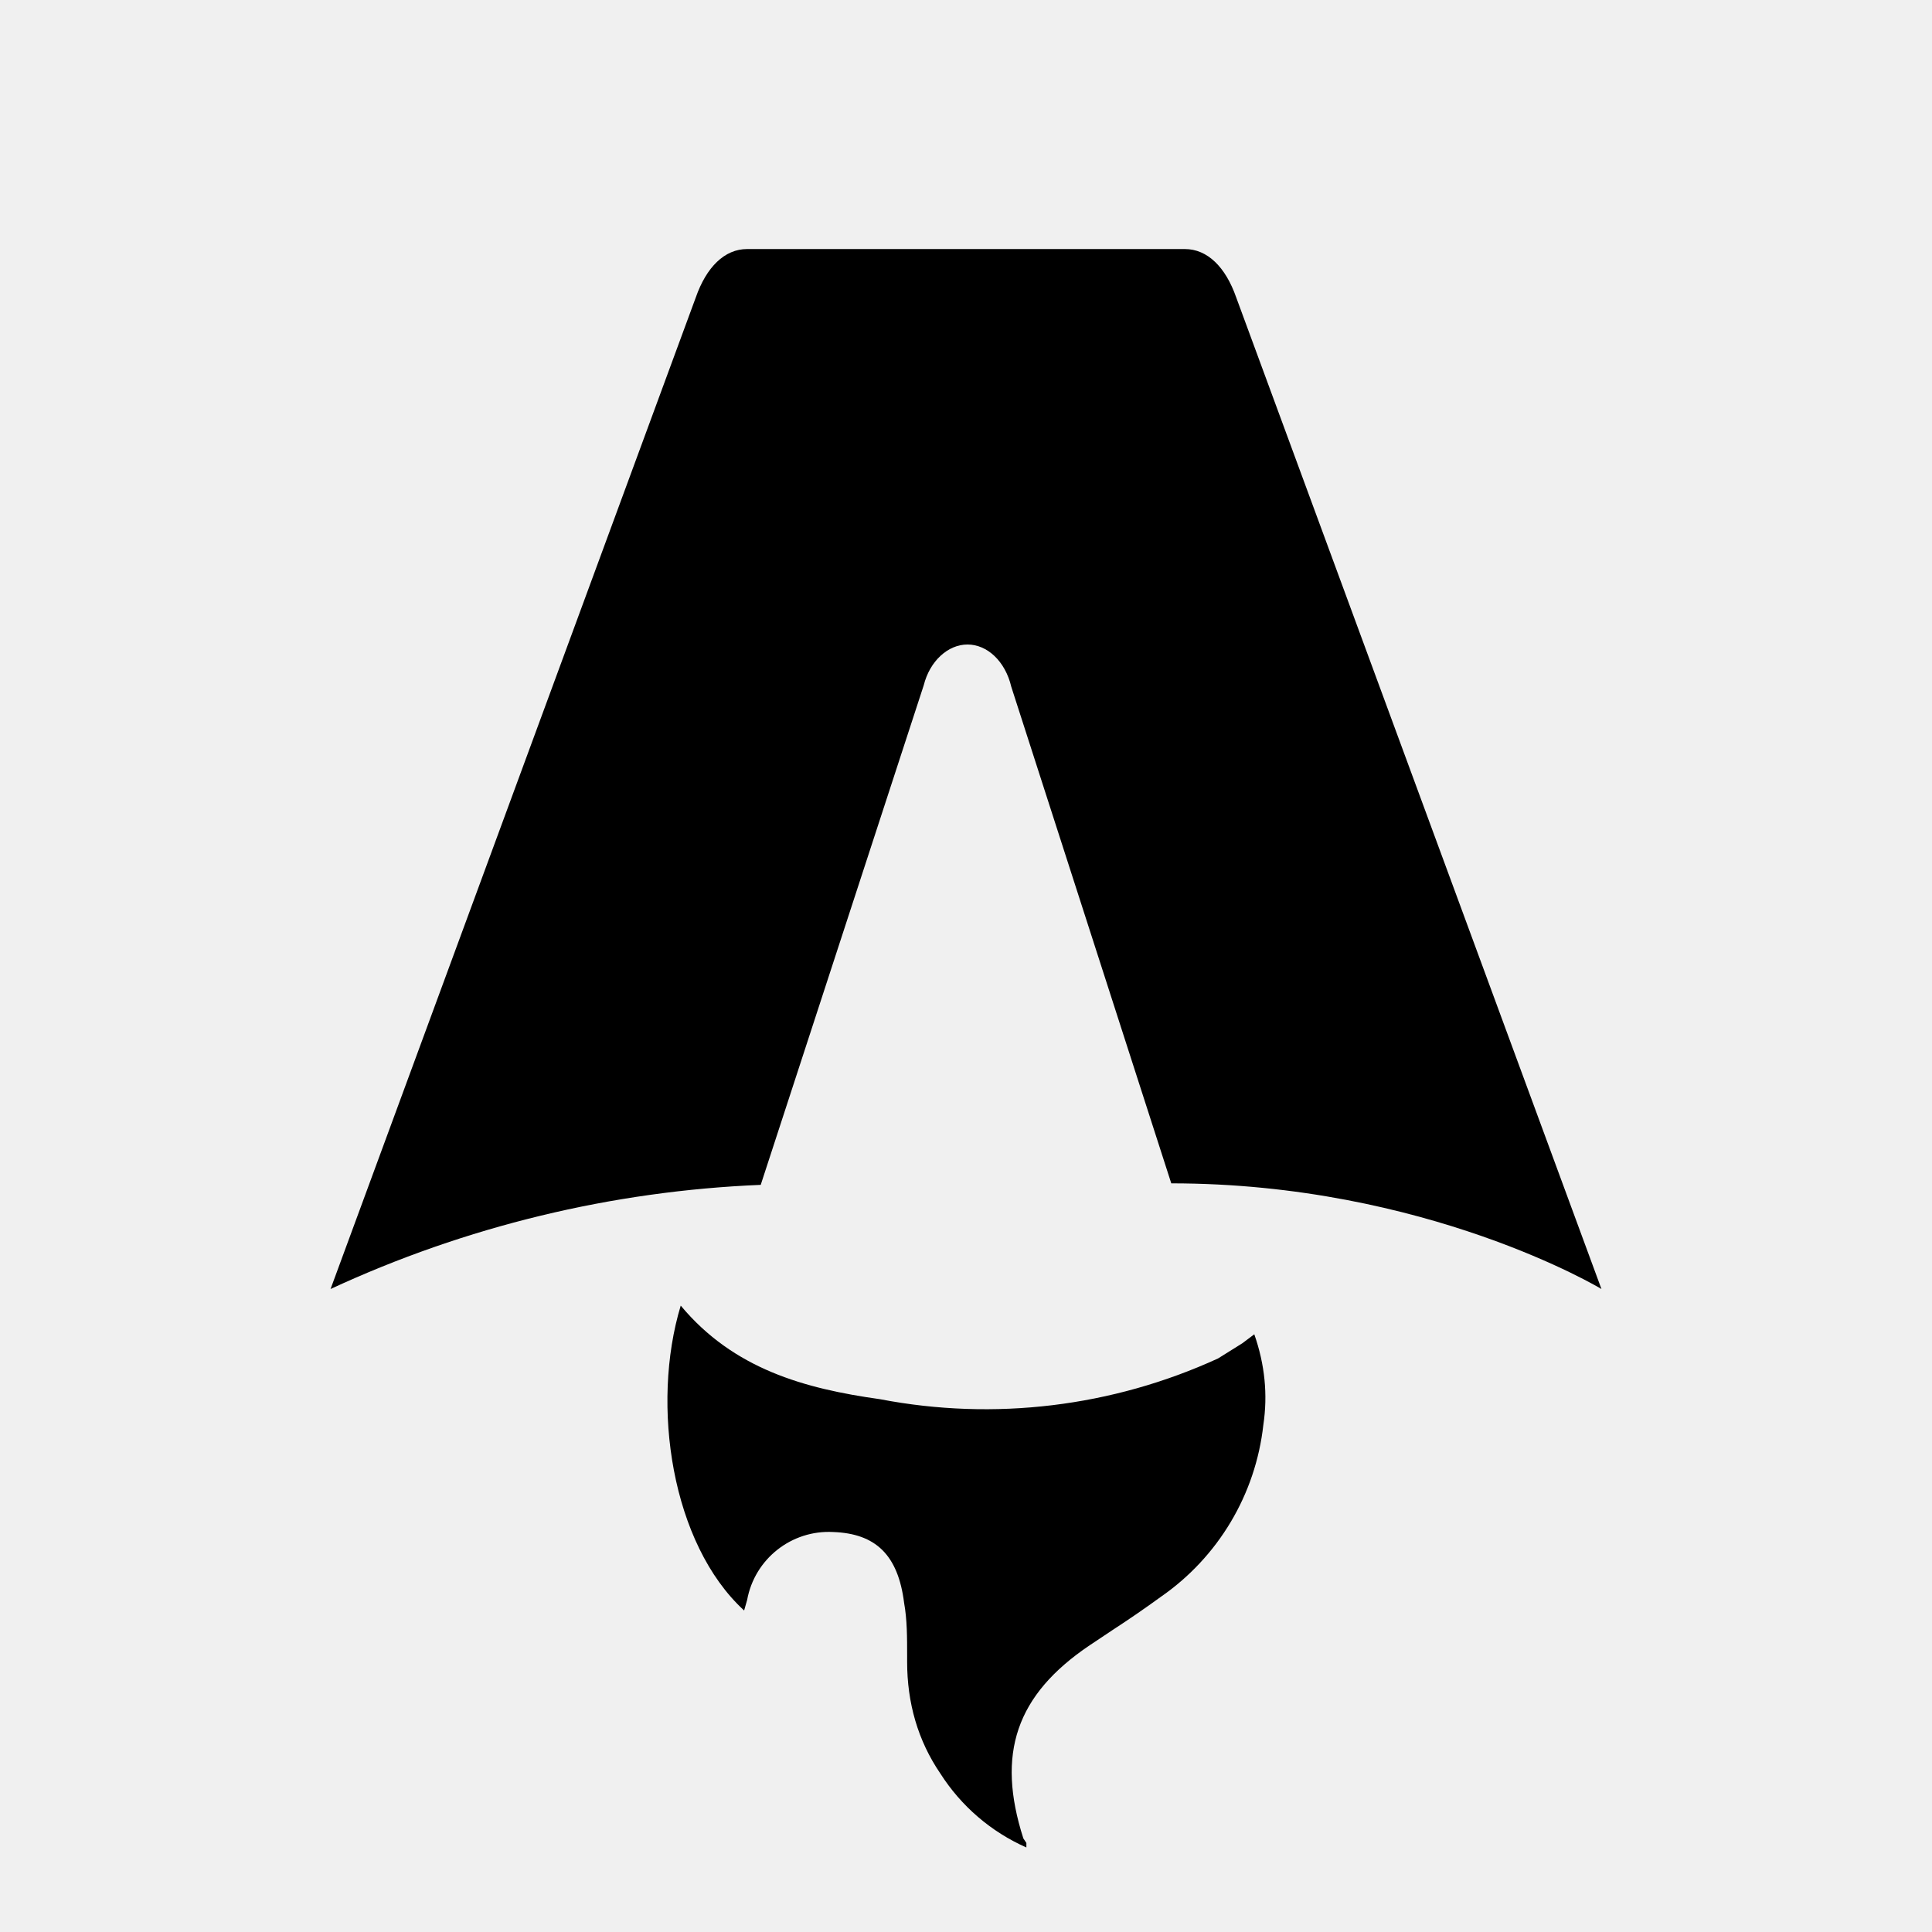
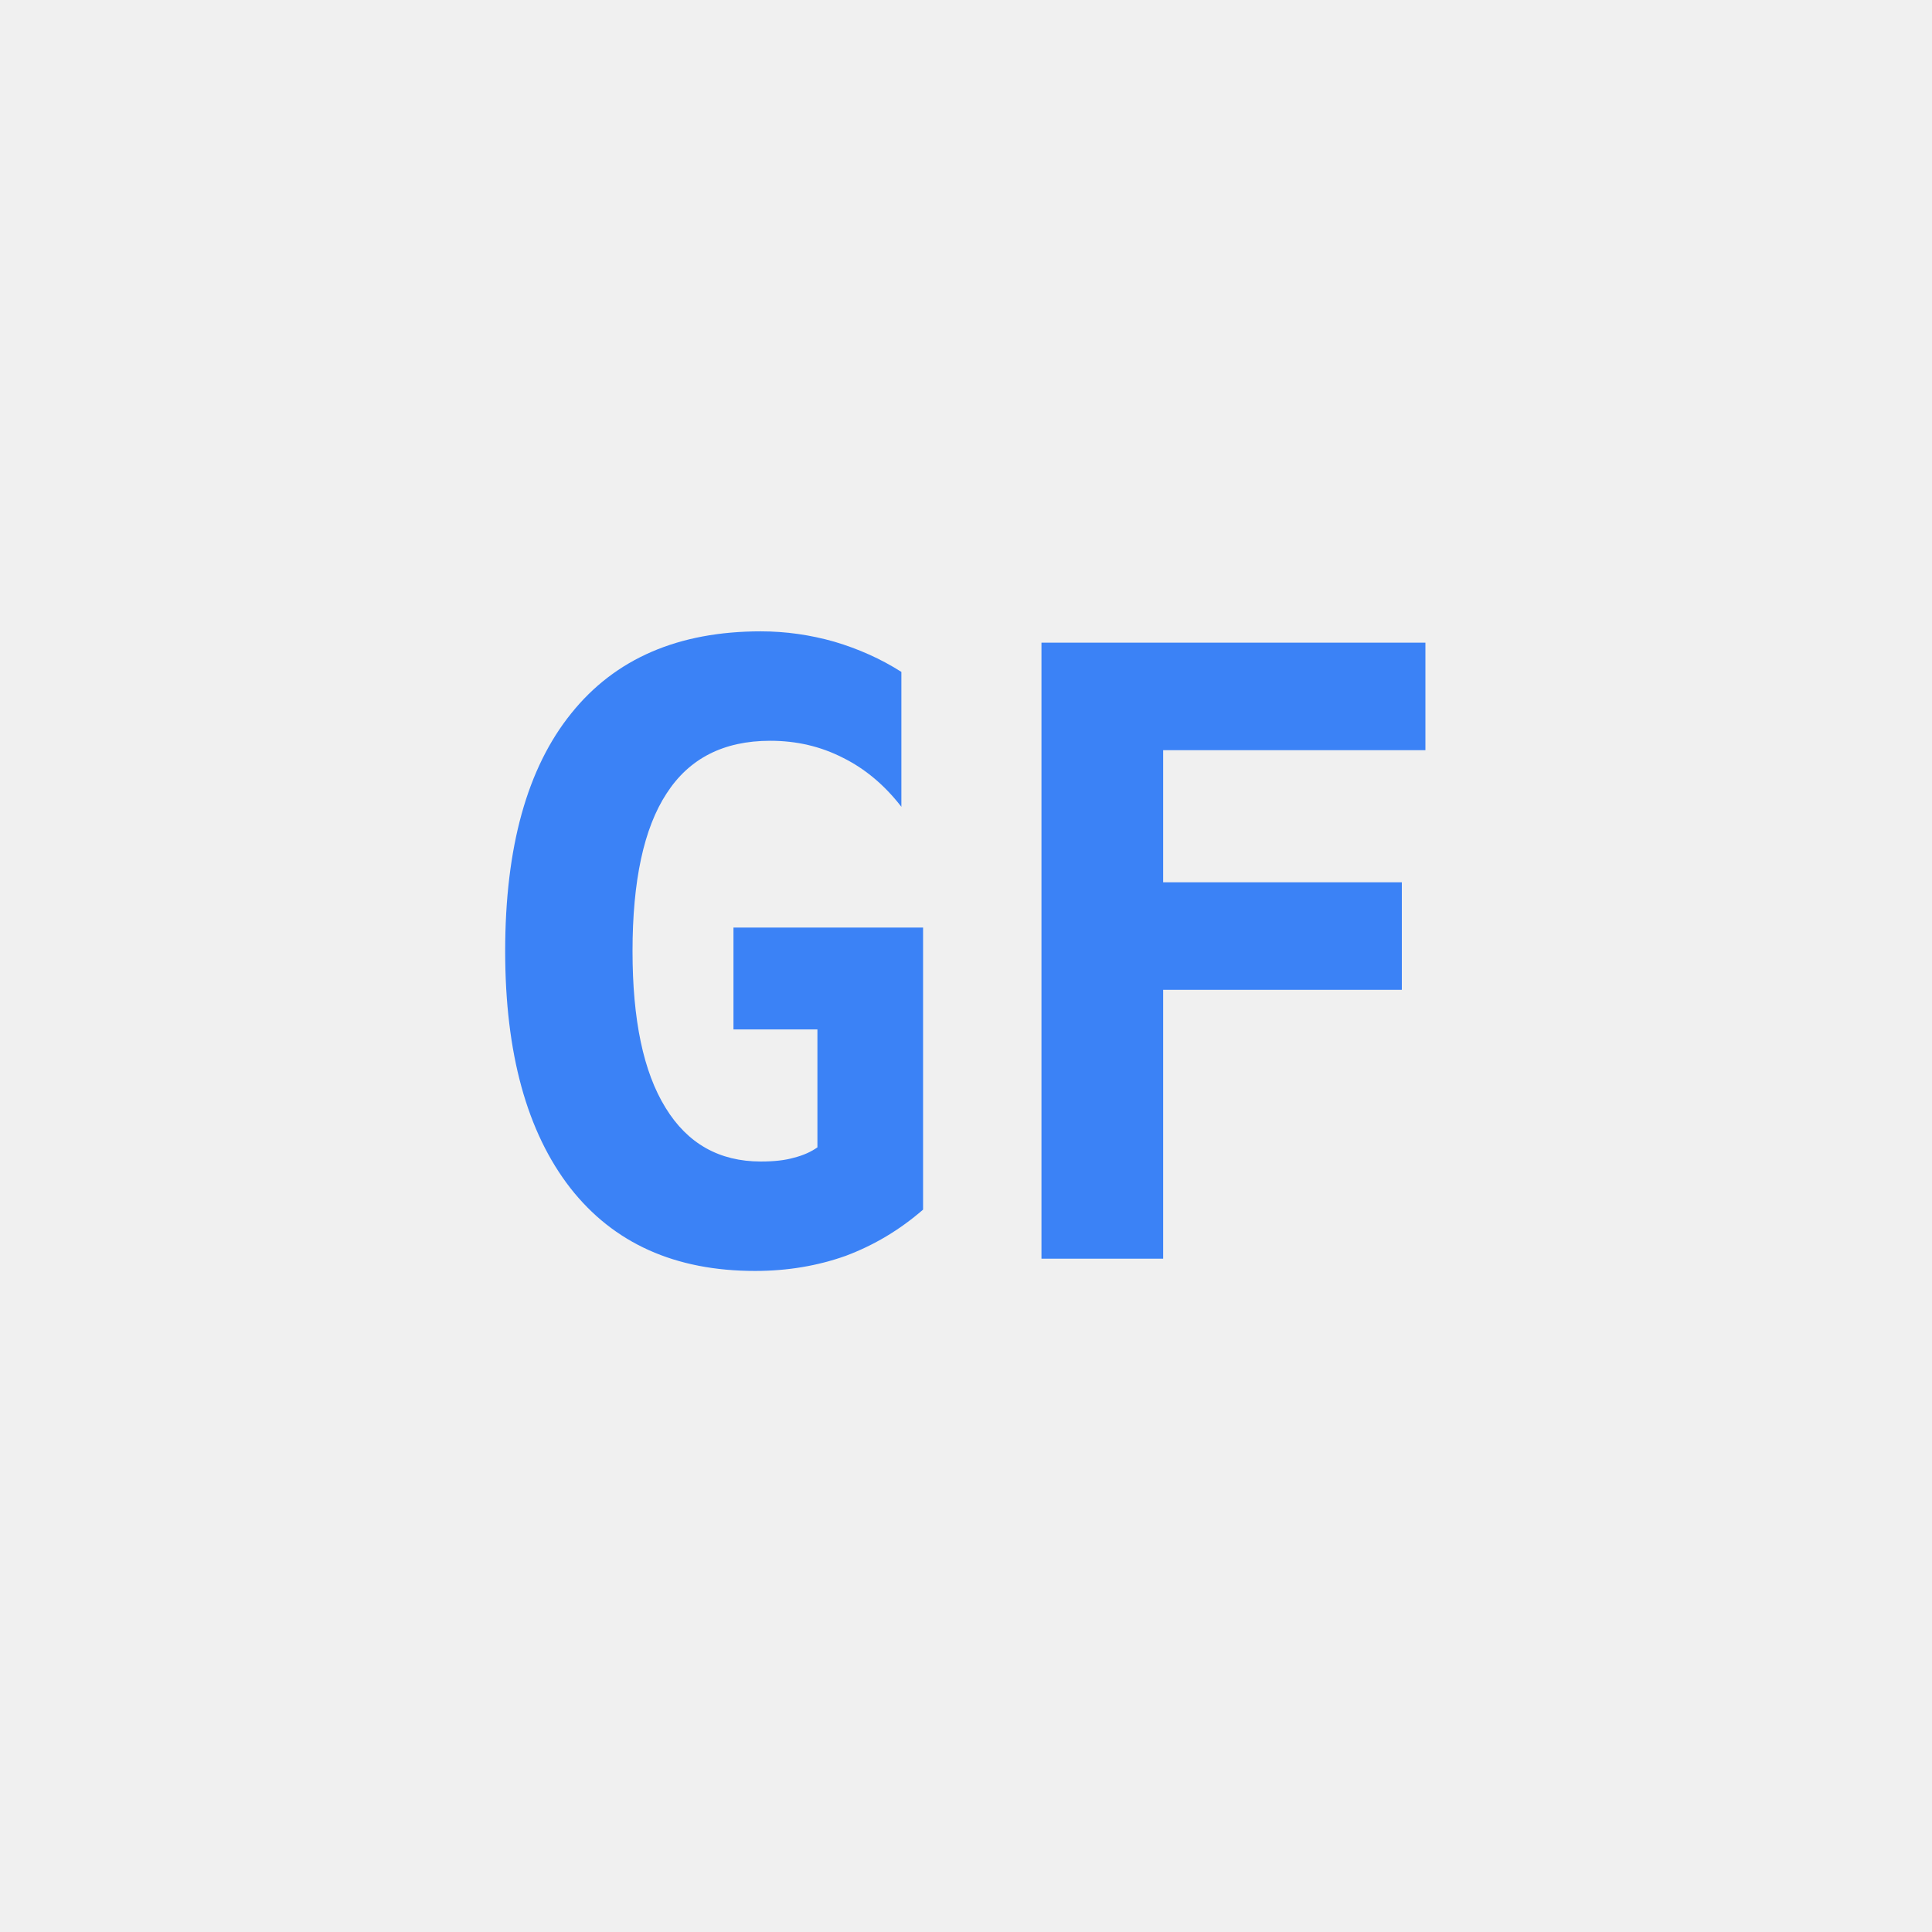
- <svg xmlns="http://www.w3.org/2000/svg" fill="none" viewBox="0 0 128 128">
-   <path d="M50.4 78.5a75.1 75.1 0 0 0-28.5 6.9l24.2-65.7c.7-2 1.9-3.2 3.4-3.2h29c1.5 0 2.7 1.2 3.4 3.2l24.2 65.7s-11.6-7-28.5-7L67 45.5c-.4-1.7-1.6-2.8-2.9-2.8-1.3 0-2.5 1.1-2.9 2.7L50.4 78.5Zm-1.1 28.2Zm-4.2-20.2c-2 6.6-.6 15.8 4.2 20.2a17.5 17.5 0 0 1 .2-.7 5.5 5.5 0 0 1 5.7-4.5c2.8.1 4.3 1.5 4.7 4.7.2 1.1.2 2.3.2 3.5v.4c0 2.7.7 5.2 2.2 7.4a13 13 0 0 0 5.7 4.9v-.3l-.2-.3c-1.8-5.6-.5-9.5 4.4-12.8l1.5-1a73 73 0 0 0 3.2-2.2 16 16 0 0 0 6.8-11.4c.3-2 .1-4-.6-6l-.8.6-1.6 1a37 37 0 0 1-22.4 2.7c-5-.7-9.7-2-13.2-6.2Z" />
-   <style>
-         path { fill: #000; }
-         @media (prefers-color-scheme: dark) {
-             path { fill: #FFF; }
-         }
-     </style>
+ <svg xmlns="http://www.w3.org/2000/svg" viewBox="0 0 32 32" width="32" height="32">
+   <text x="50%" y="50%" dominant-baseline="central" text-anchor="middle" font-family="ui-monospace, 'Cascadia Code', monospace" font-weight="700" font-size="14" fill="#3b82f6">GF</text>
</svg>
